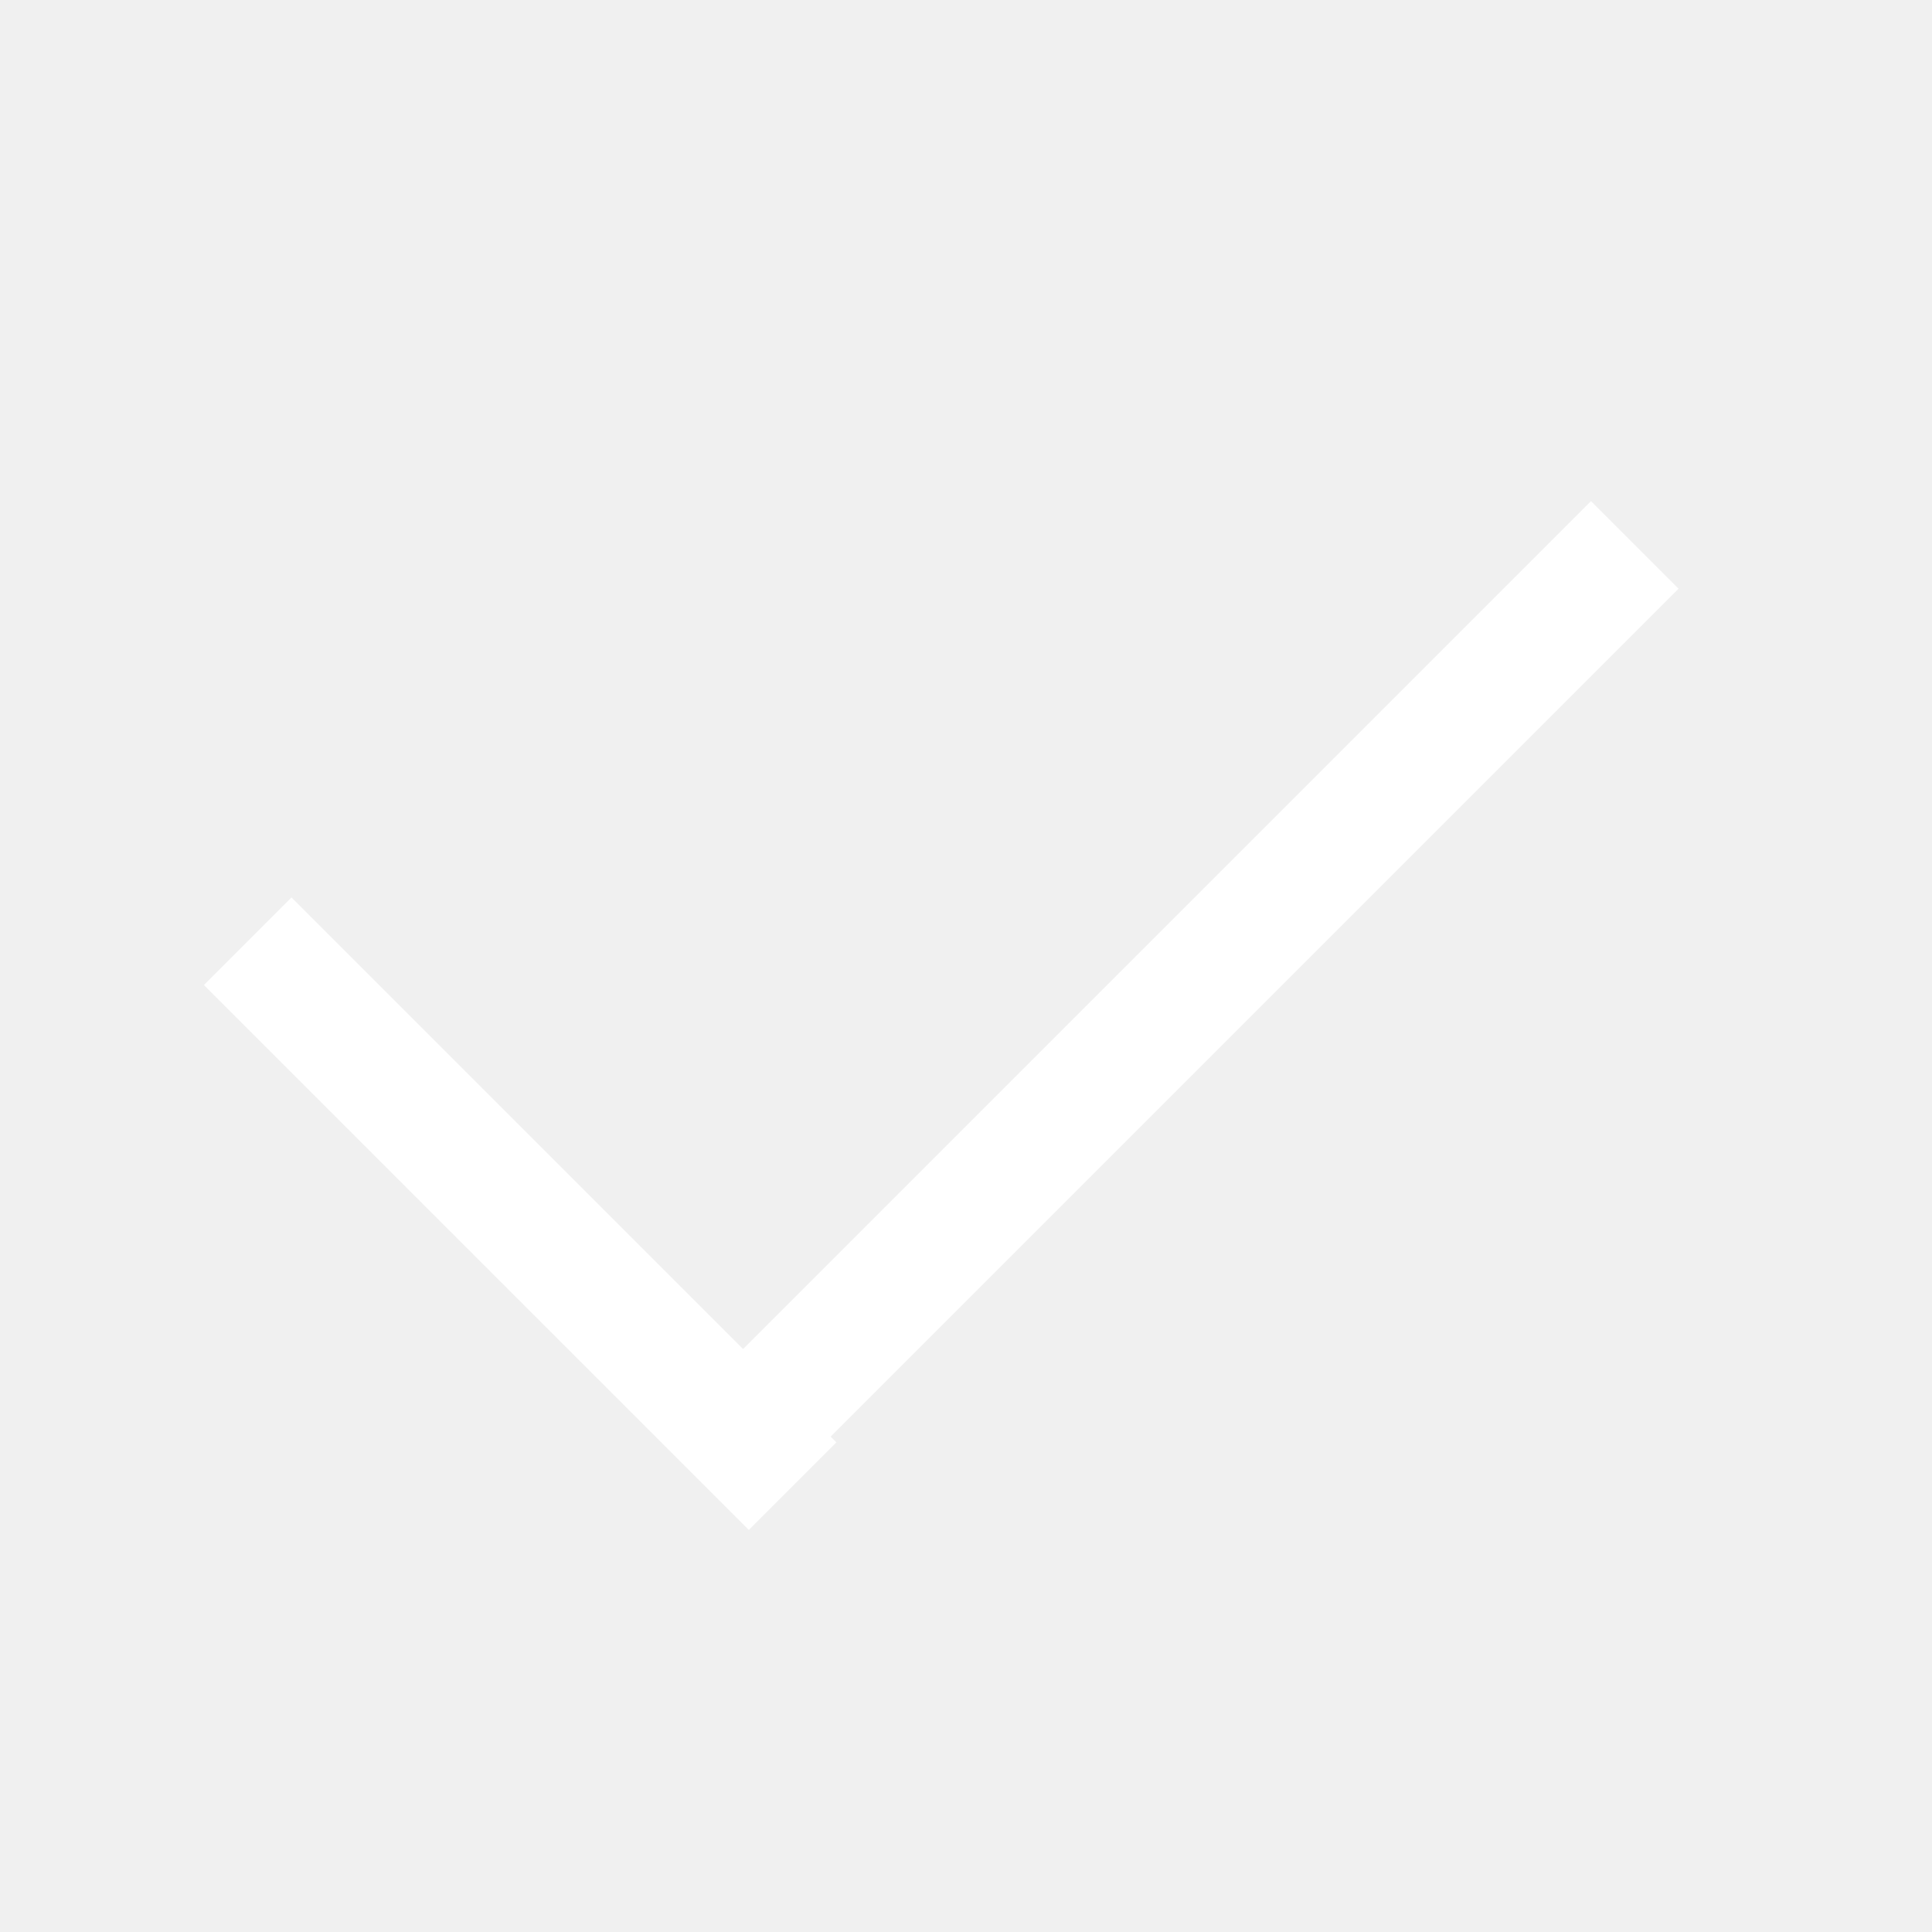
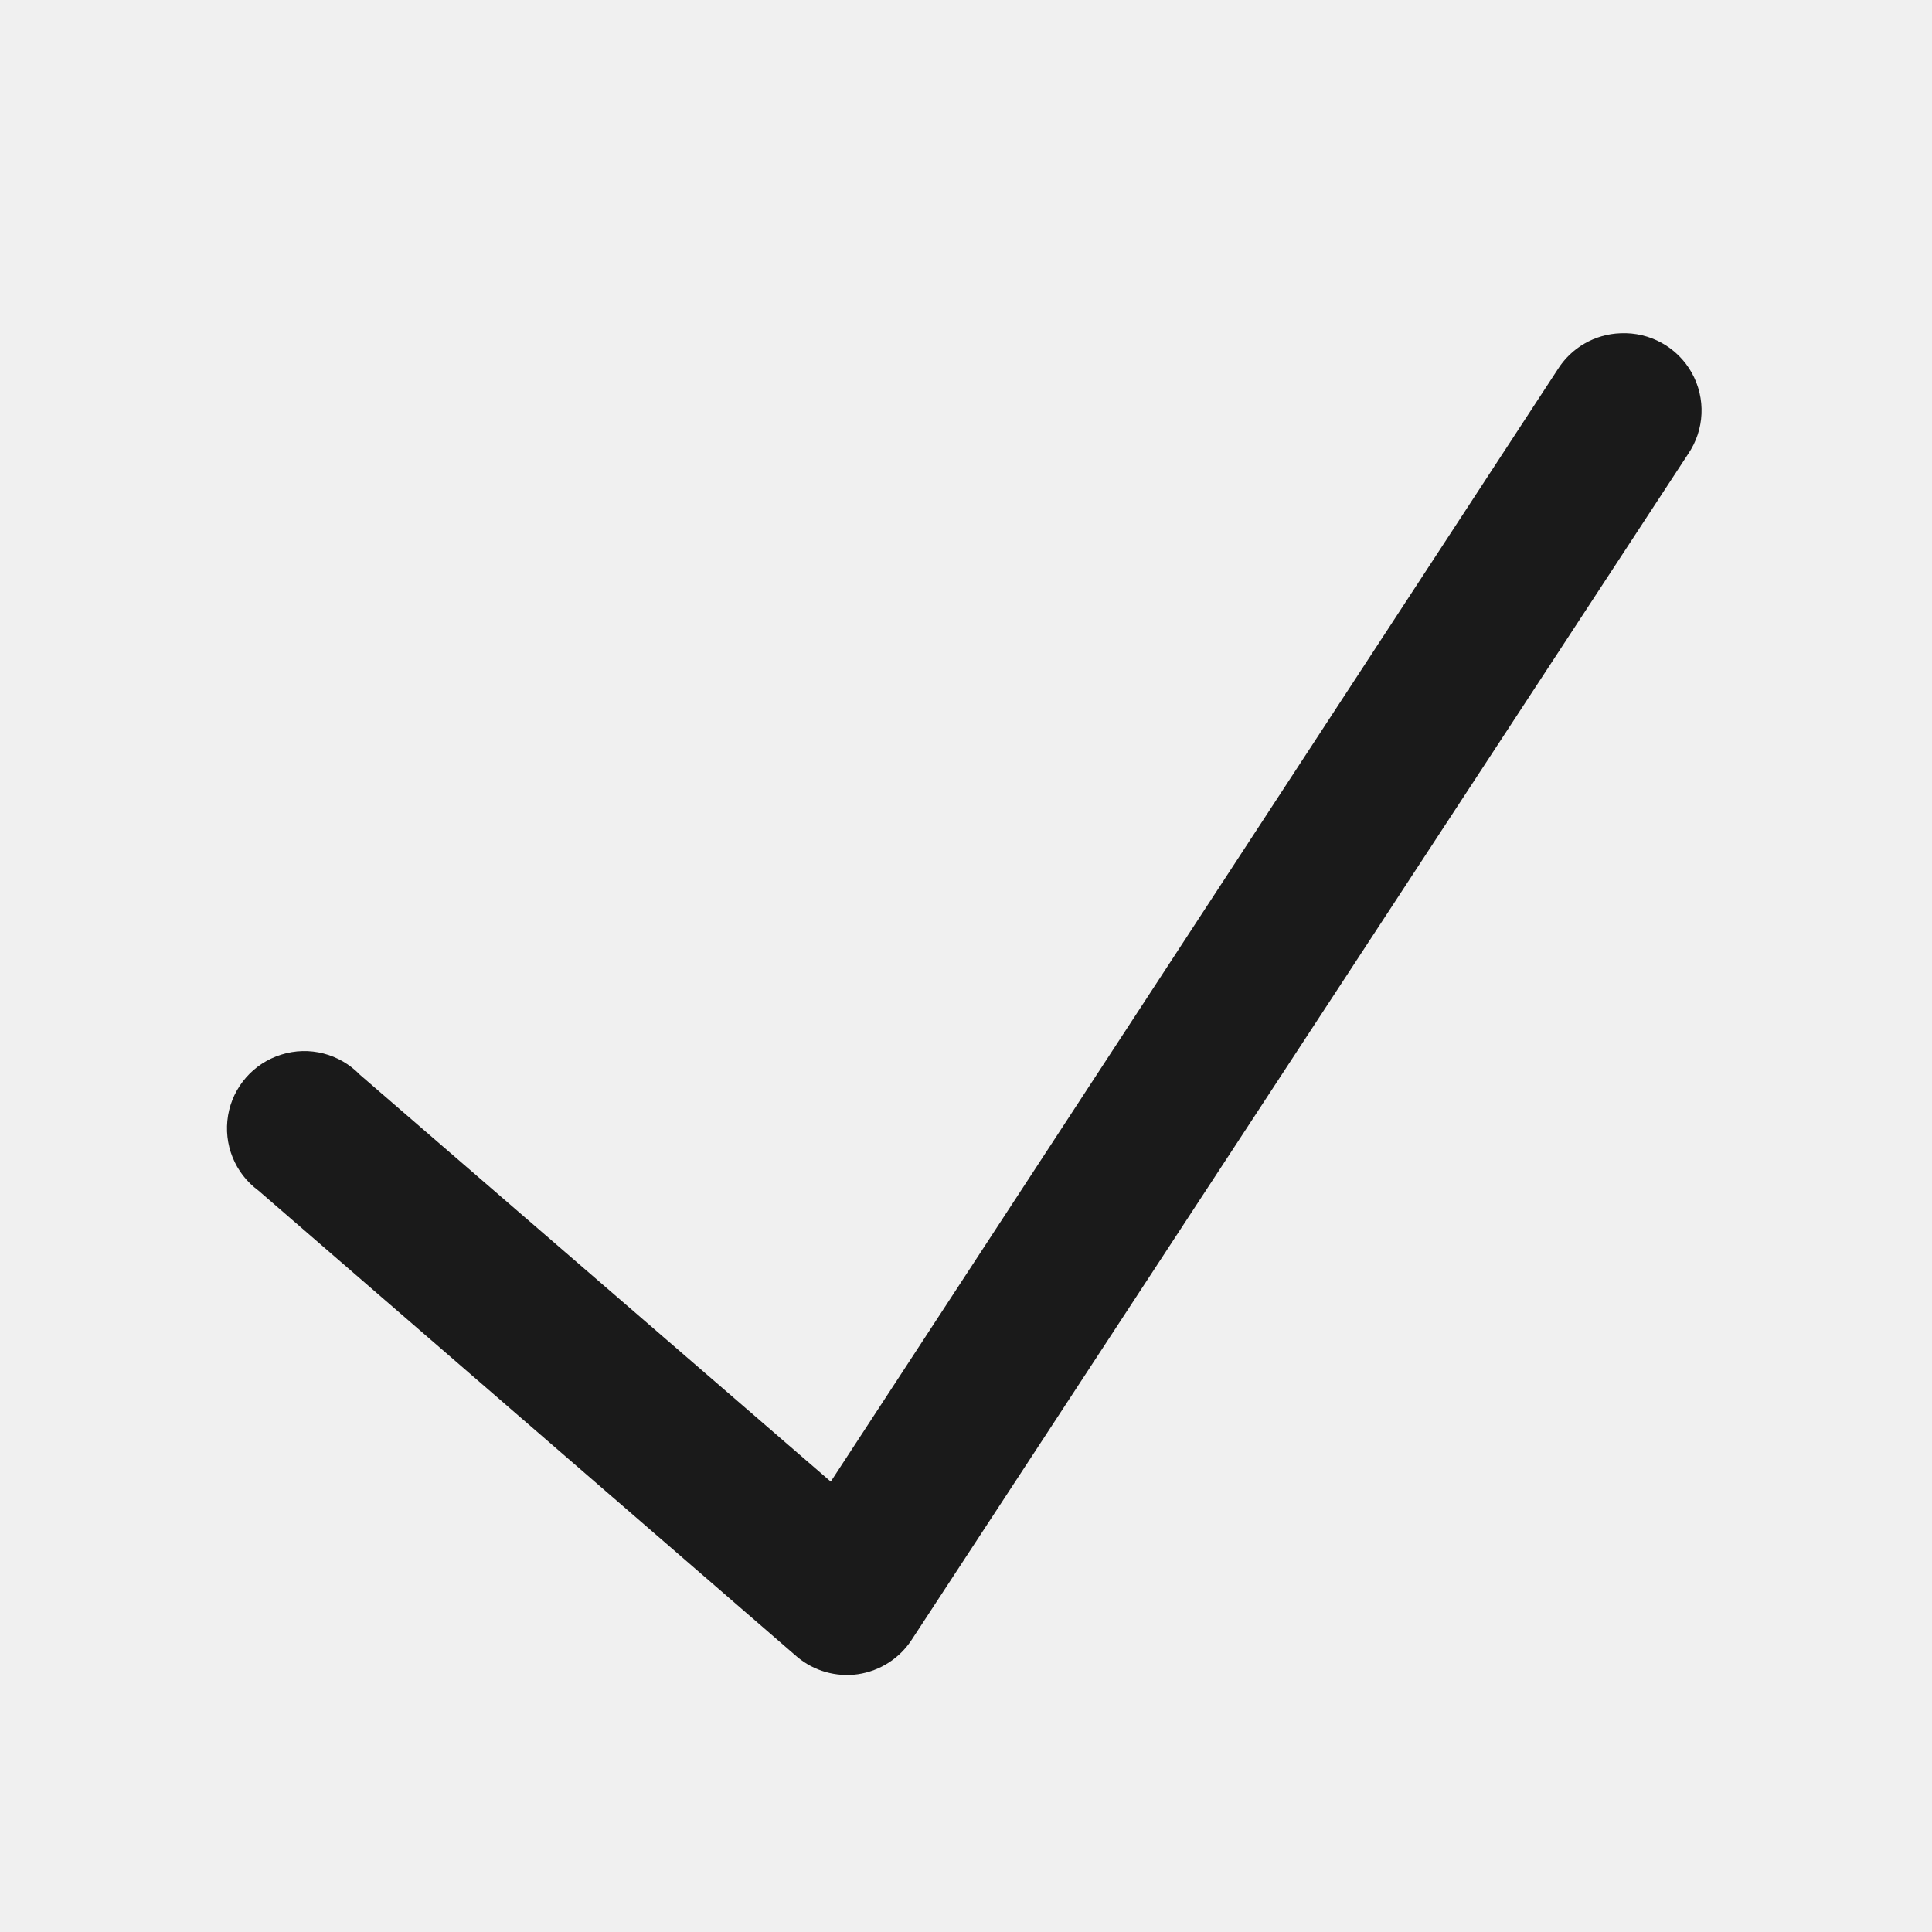
- <svg xmlns="http://www.w3.org/2000/svg" viewBox="0 0 78 78">
-   <line x1="10" y1="38" x2="32" y2="60" style="stroke:#fff;stroke-width:5" />
-   <line x1="30" y1="58" x2="66" y2="22" style="stroke:#fff;stroke-width:5" />
+ <svg xmlns="http://www.w3.org/2000/svg" x="0px" y="0px" width="50" height="50" viewBox="0 0 50 50" style="fill:#1A1A1A;">
+   <path d="M 41.938 8.625 C 41.273 8.648 40.664 9 40.312 9.562 L 21.5 38.344 L 9.312 27.812 C 8.789 27.27 8.004 27.066 7.281 27.293 C 6.562 27.516 6.027 28.125 5.902 28.867 C 5.777 29.613 6.078 30.363 6.688 30.812 L 20.625 42.875 C 21.062 43.246 21.641 43.41 22.207 43.328 C 22.777 43.242 23.281 42.918 23.594 42.438 L 43.688 11.75 C 44.117 11.121 44.152 10.309 43.781 9.645 C 43.41 8.984 42.695 8.59 41.938 8.625 Z" />
</svg>
